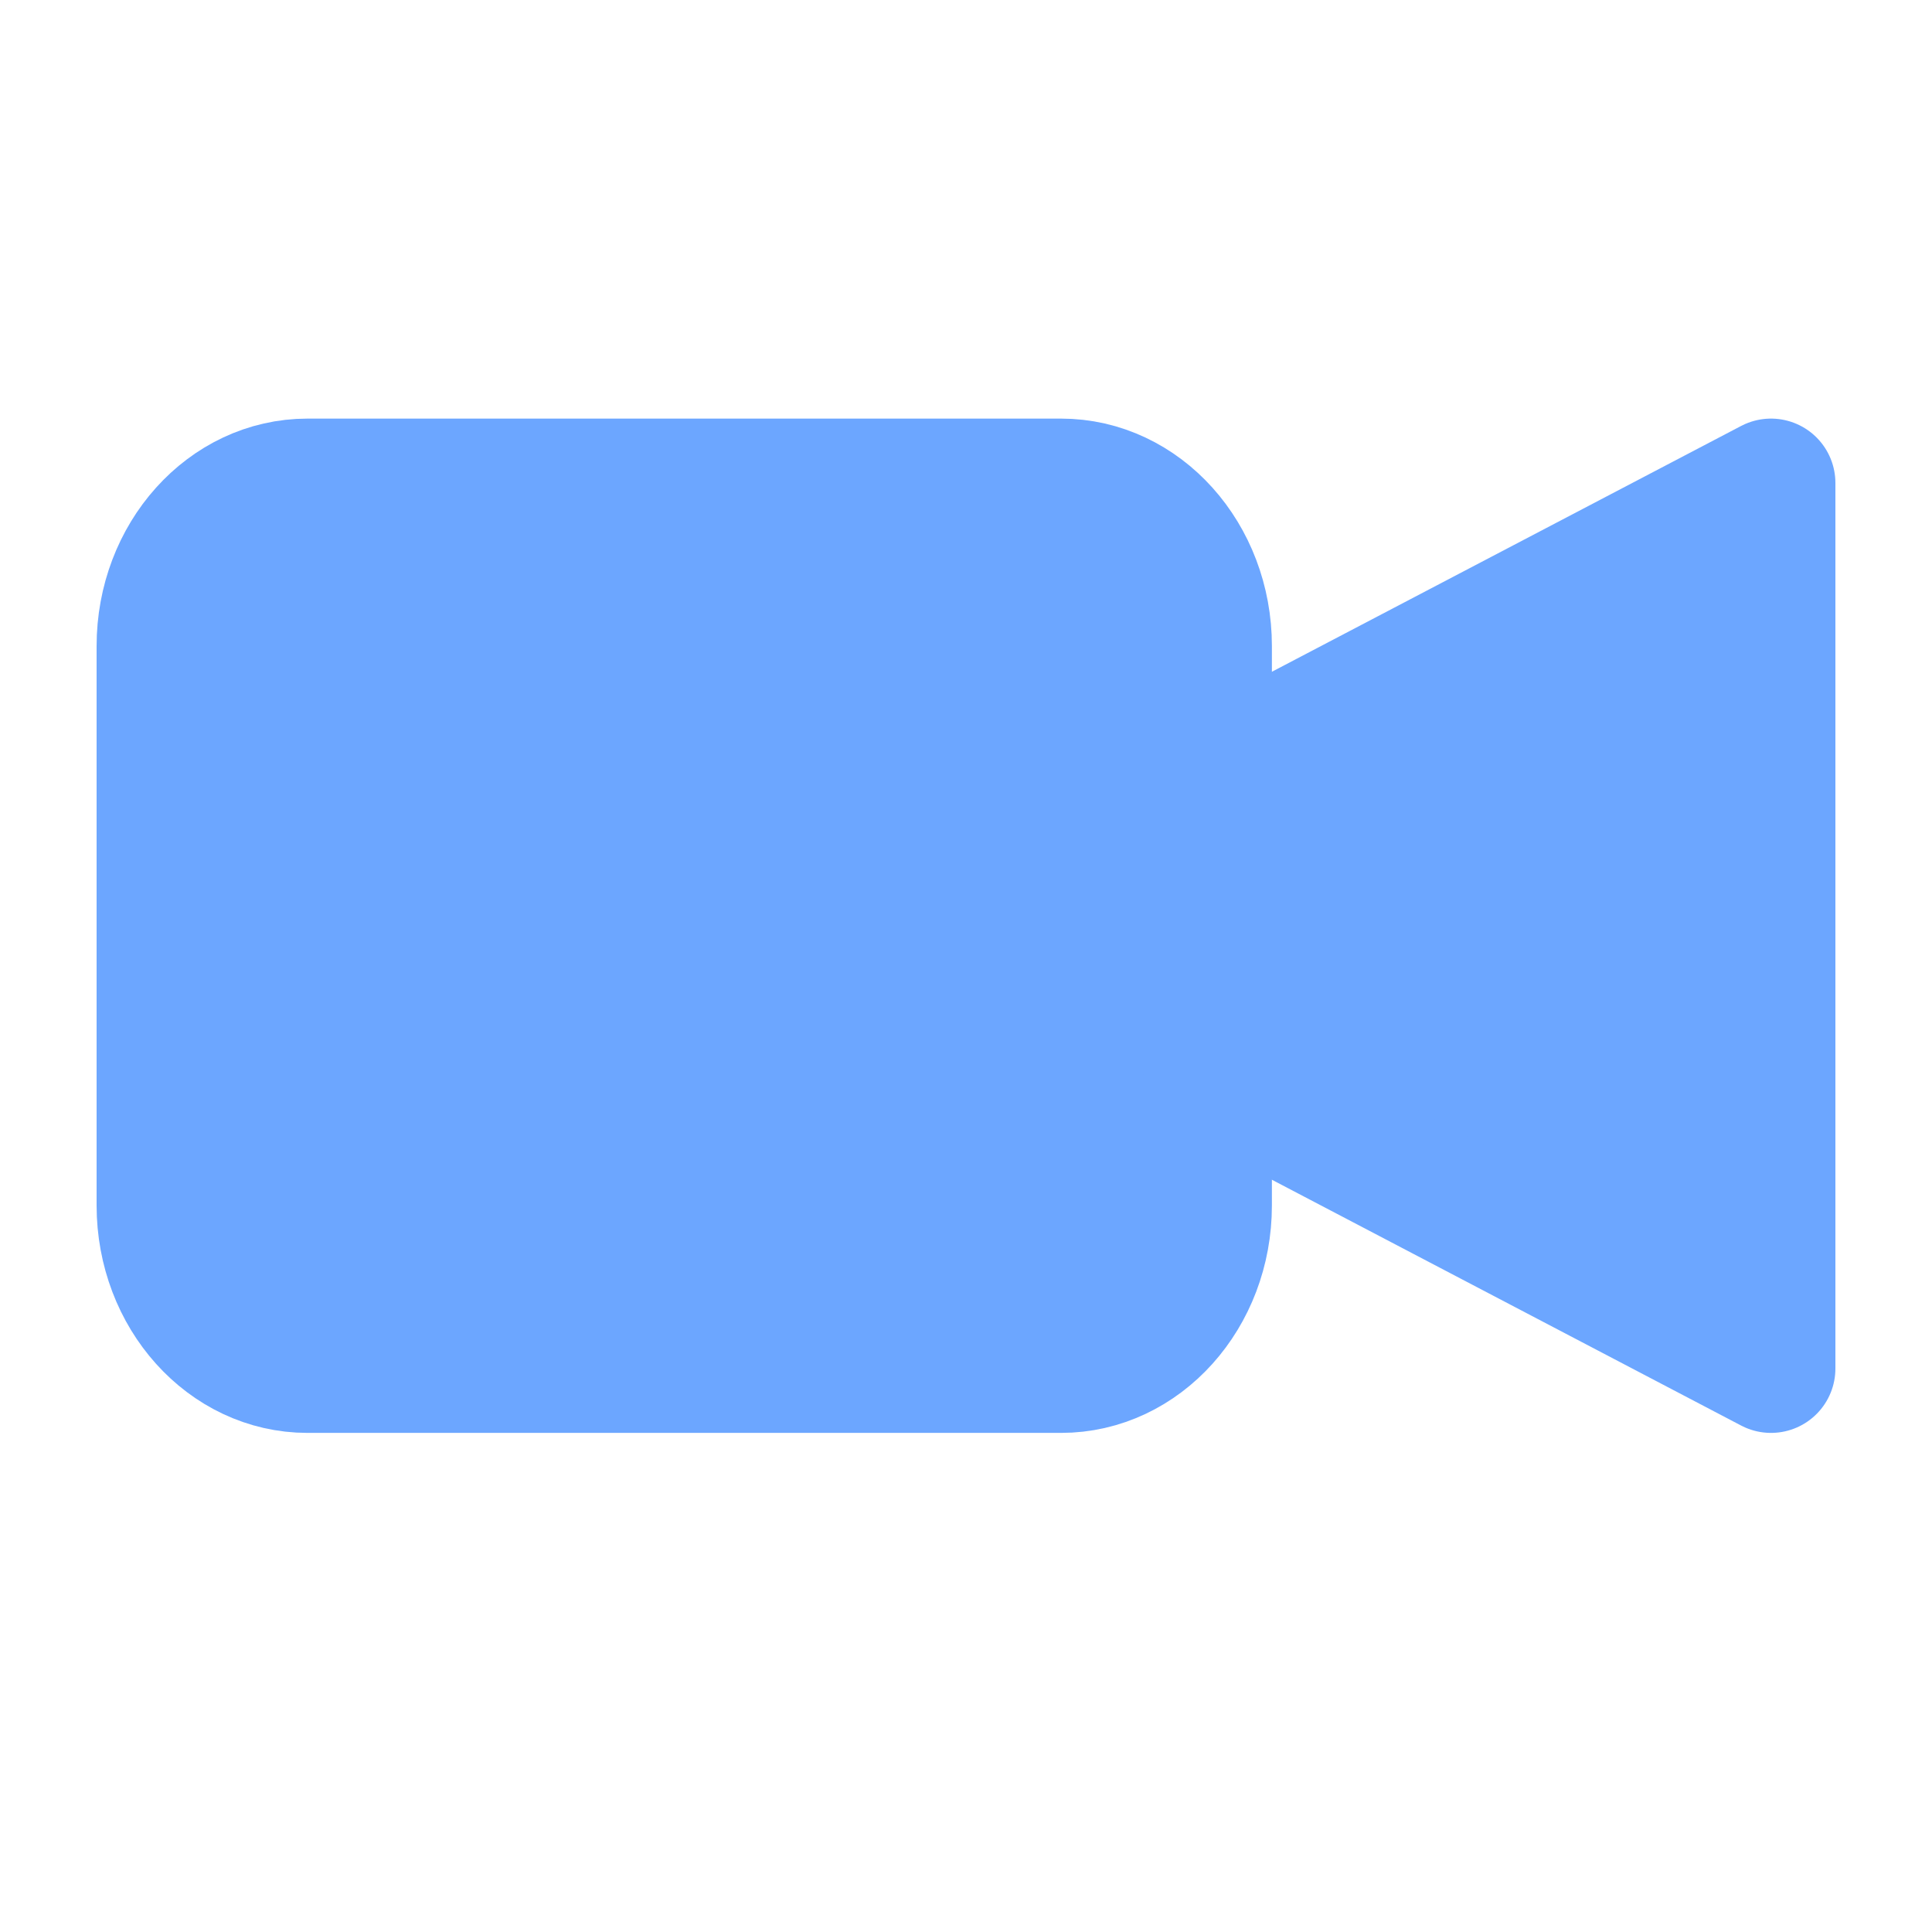
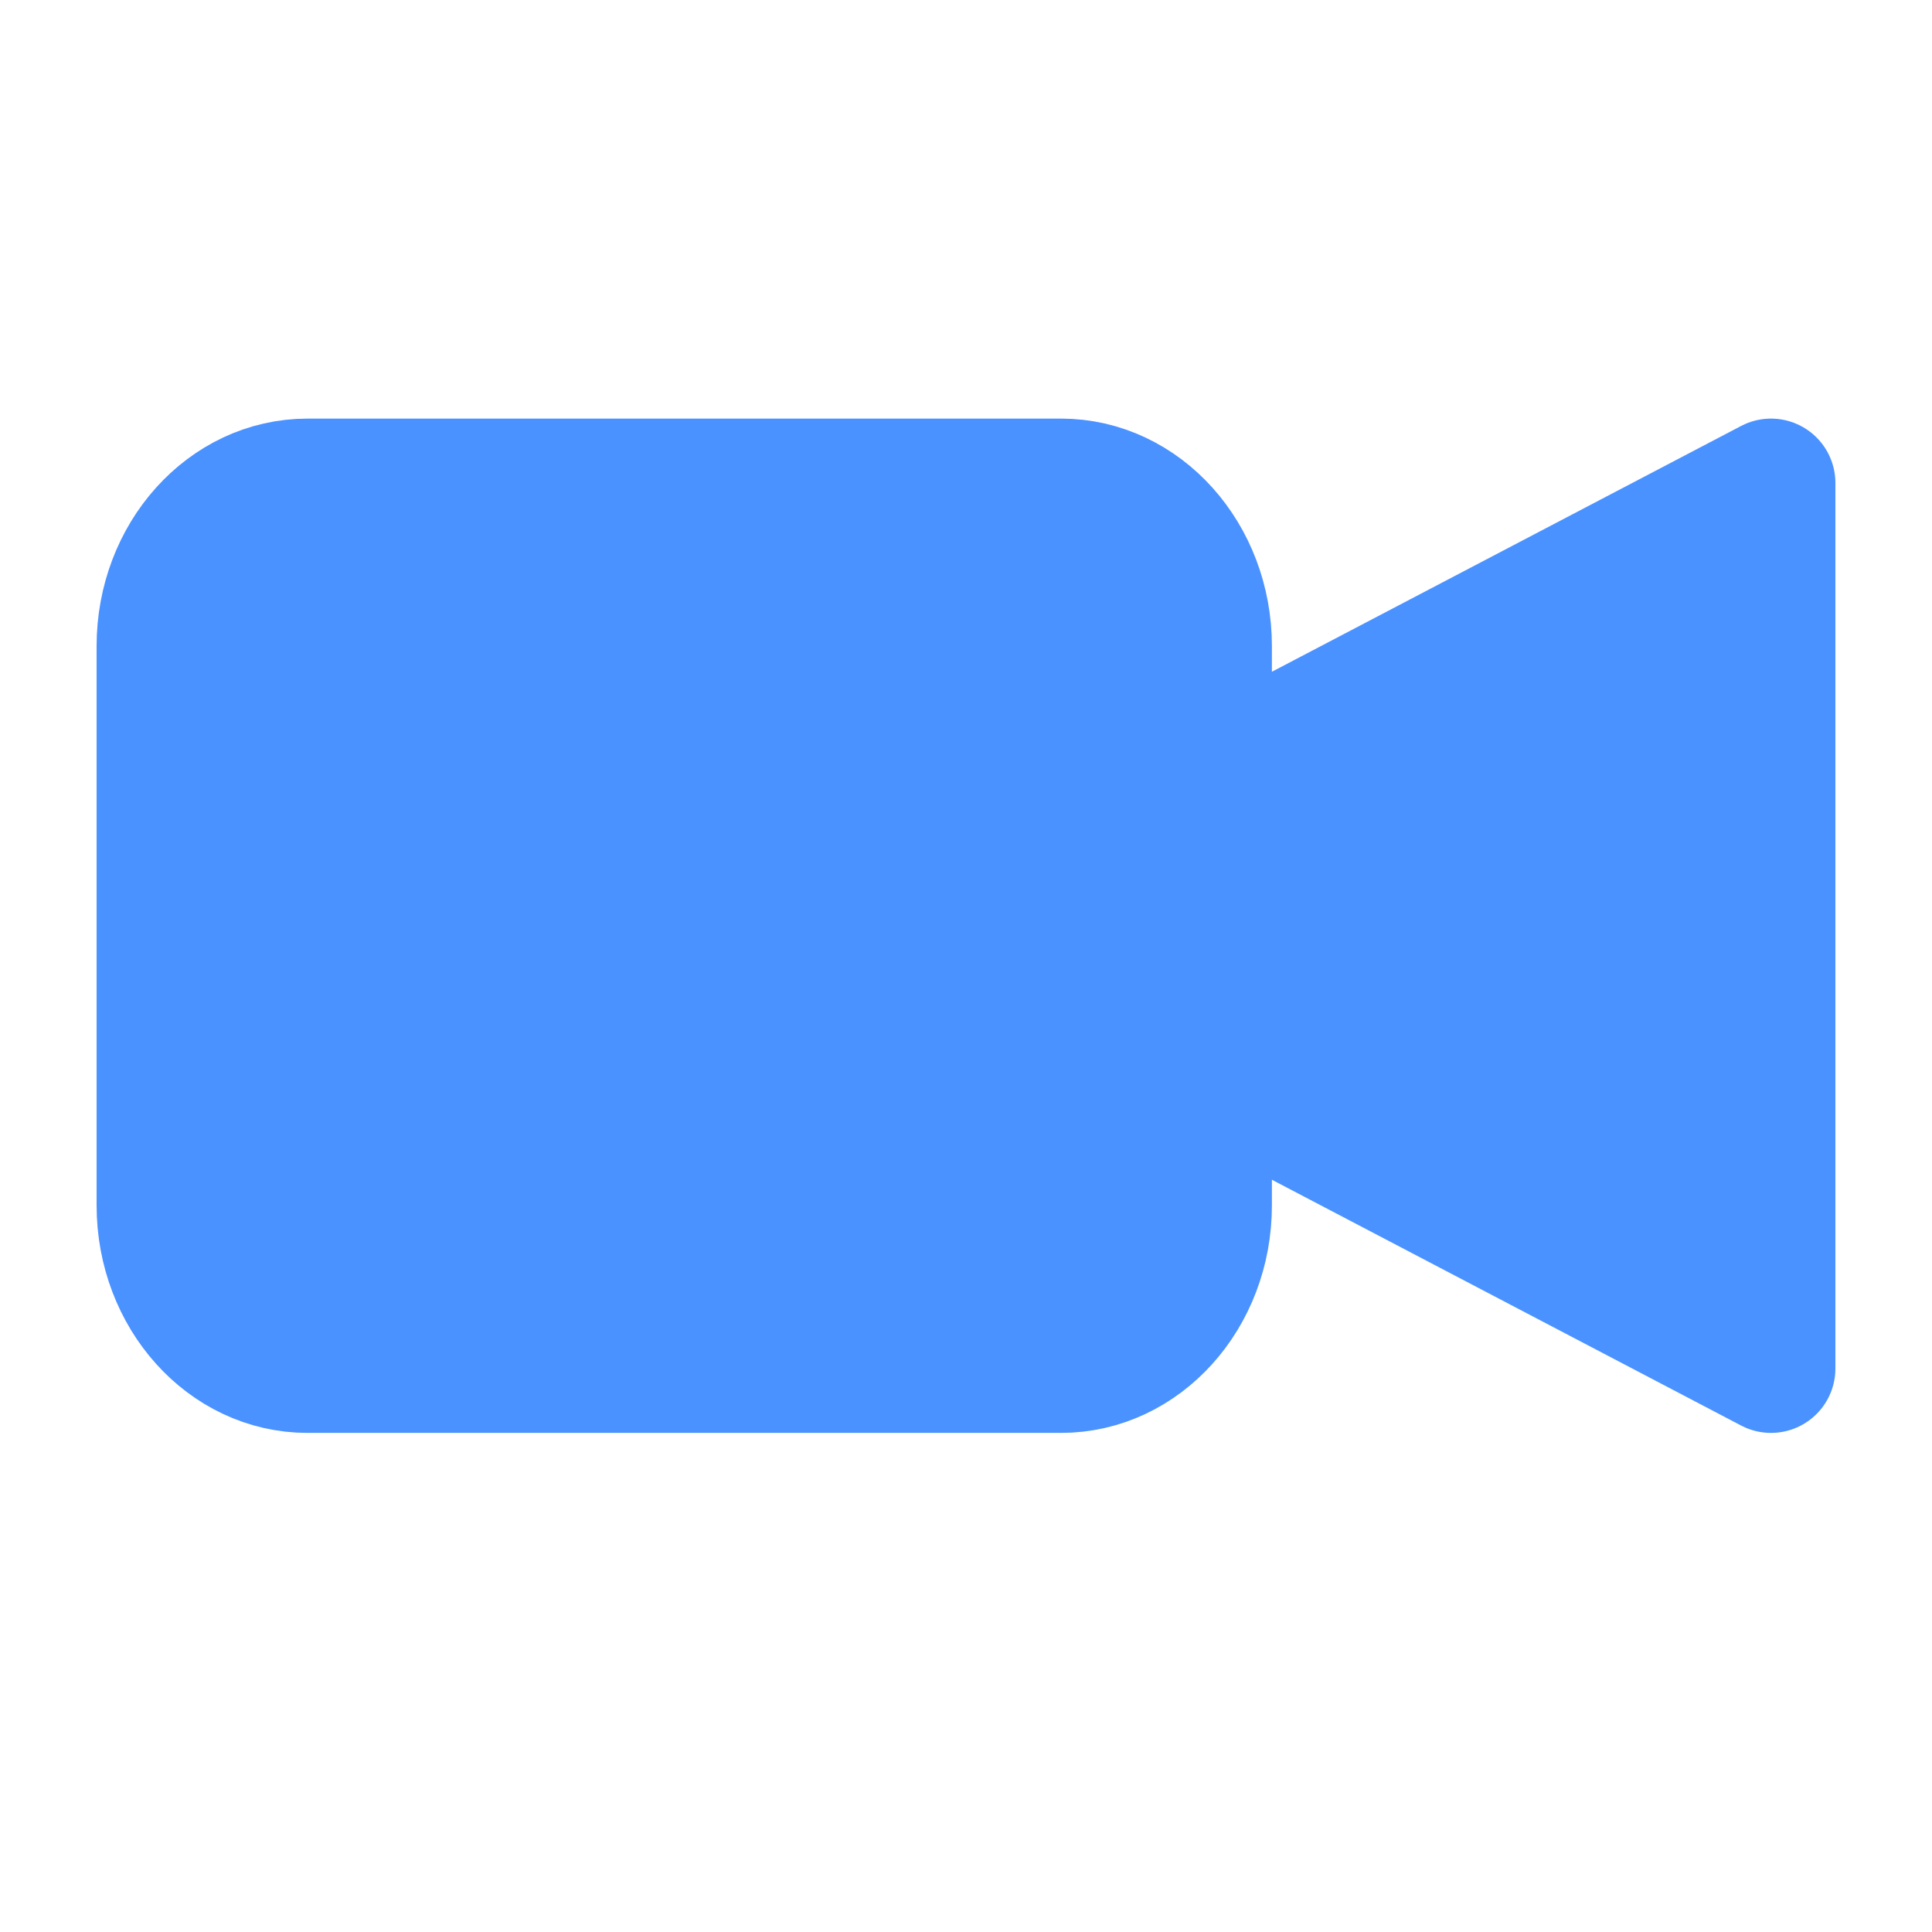
<svg xmlns="http://www.w3.org/2000/svg" width="24" height="24" viewBox="0 0 24 24" fill="none">
  <g transform="translate(1.2 5.2)">
    <g id="Group 15">
-       <path id="Vector" d="M11.98 0.8H2.62C1.615 0.8 0.8 1.707 0.8 2.826V9.774C0.8 10.893 1.615 11.8 2.62 11.8H11.98C12.985 11.8 13.8 10.893 13.8 9.774V2.826C13.8 1.707 12.985 0.8 11.98 0.8Z" fill="#6CA6FF" stroke="#6CA6FF" stroke-width="1.6" stroke-linecap="round" stroke-linejoin="round" />
-       <path id="Vector_2" d="M13.8 4.467L20.8 0.8V11.8L13.8 8.133V4.467Z" fill="#6CA6FF" stroke="#6CA6FF" stroke-width="1.6" stroke-linecap="round" stroke-linejoin="round" />
+       <path id="Vector" d="M11.98 0.8H2.62C1.615 0.8 0.8 1.707 0.8 2.826V9.774C0.8 10.893 1.615 11.8 2.62 11.8H11.98C12.985 11.8 13.8 10.893 13.8 9.774V2.826C13.8 1.707 12.985 0.8 11.98 0.8Z" fill="#4A92FF" stroke="#4A92FF" stroke-width="1.6" stroke-linecap="round" stroke-linejoin="round" />
+       <path id="Vector_2" d="M13.8 4.467L20.8 0.8V11.8L13.8 8.133V4.467Z" fill="#4A92FF" stroke="#4A92FF" stroke-width="1.6" stroke-linecap="round" stroke-linejoin="round" />
    </g>
  </g>
</svg>
